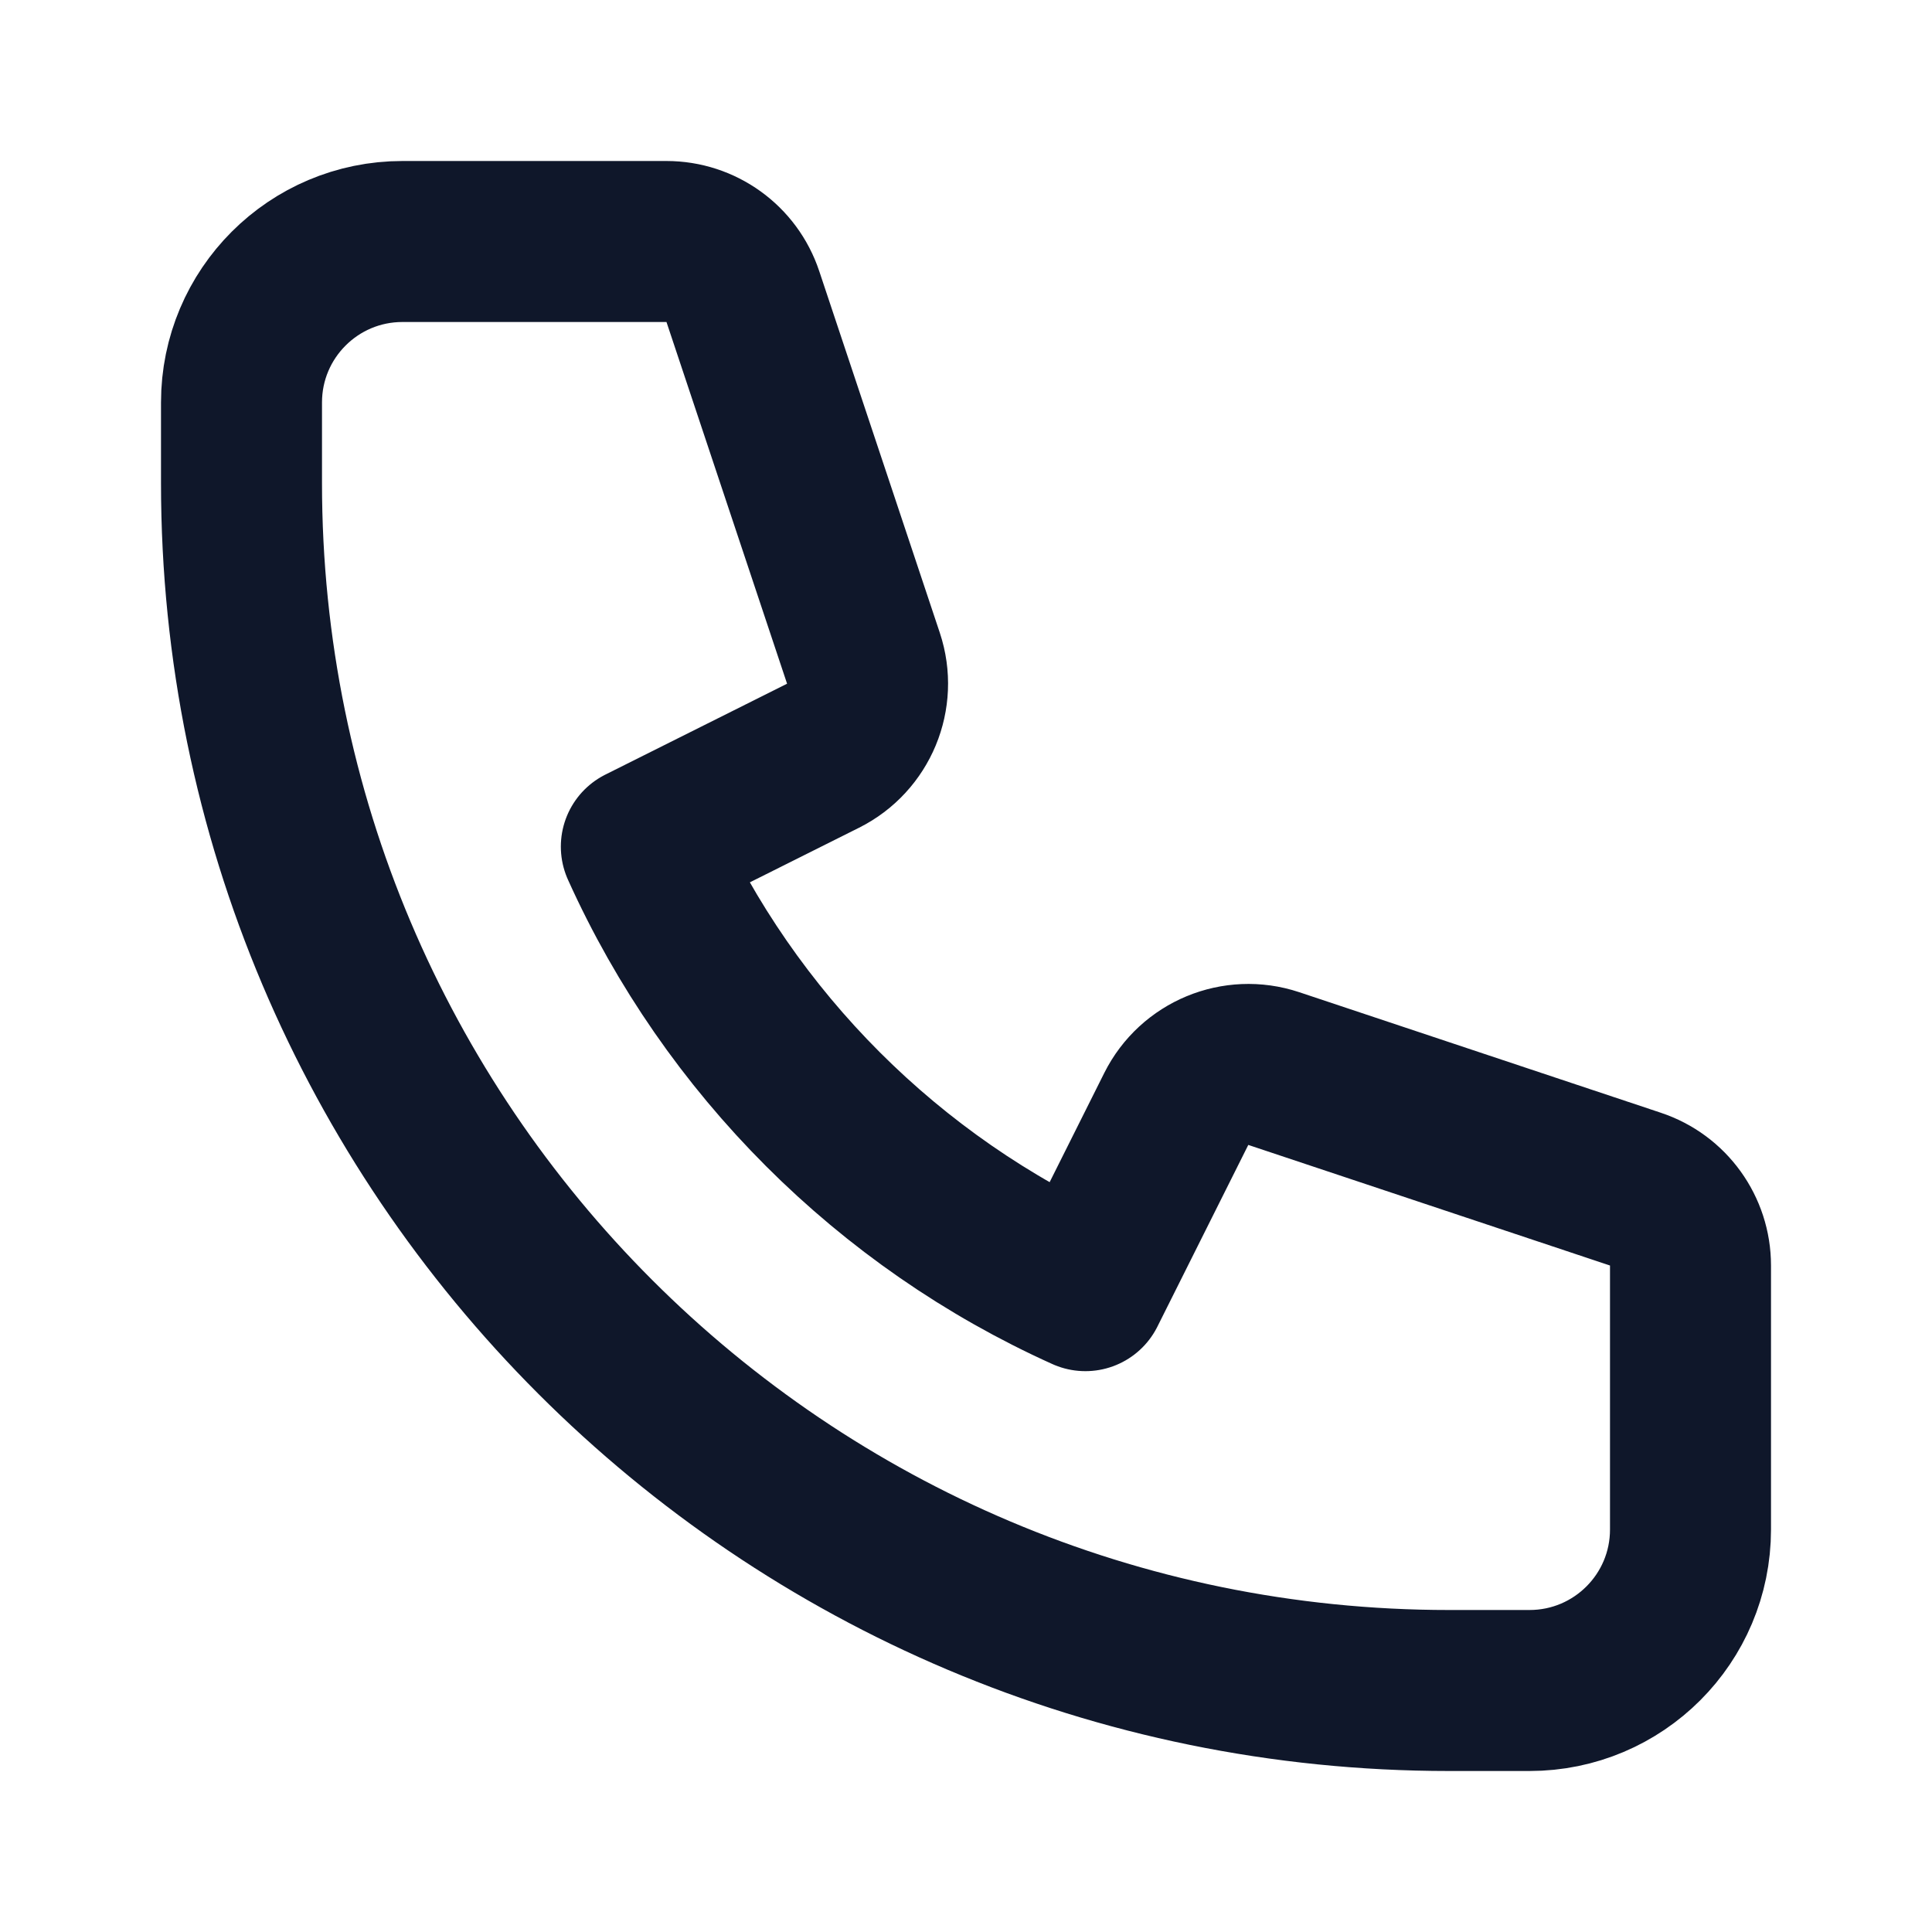
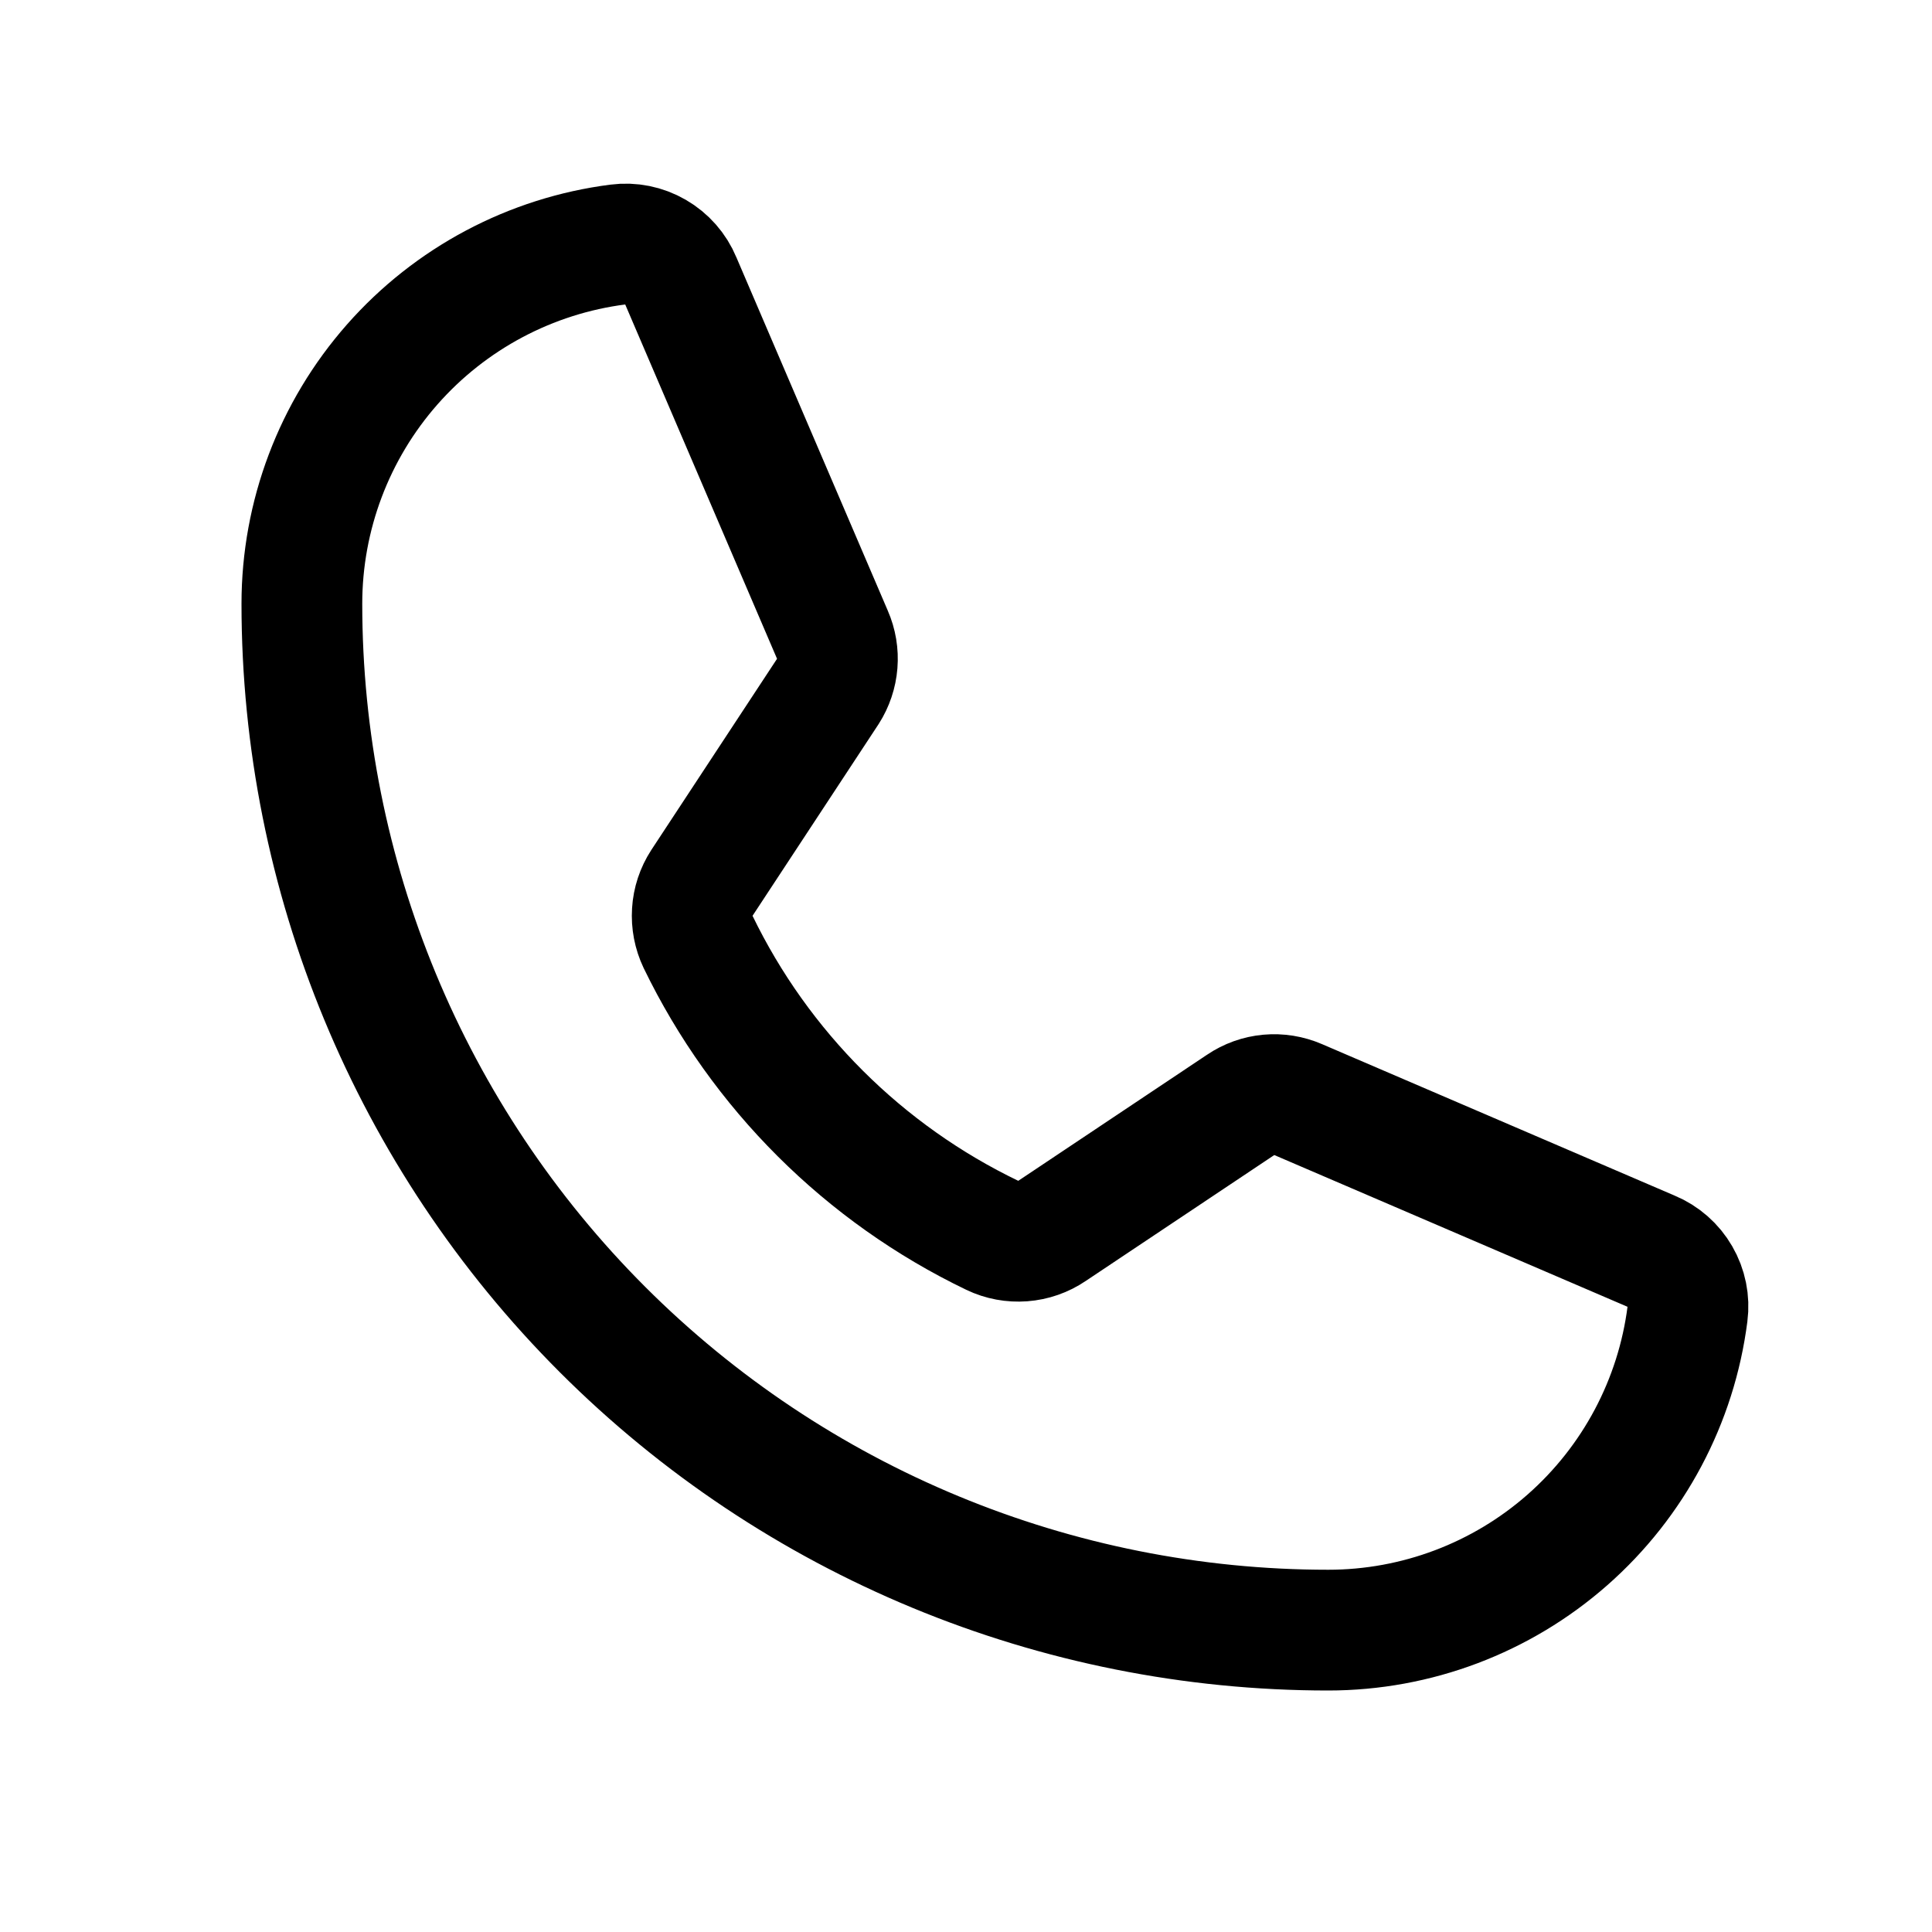
- <svg xmlns="http://www.w3.org/2000/svg" width="24" height="24" viewBox="0 0 24 24" fill="none">
-   <path d="M3 5C3 3.895 3.895 3 5 3H8.279C8.71 3 9.092 3.275 9.228 3.684L10.726 8.177C10.883 8.649 10.669 9.165 10.224 9.388L7.967 10.517C9.069 12.961 11.039 14.931 13.483 16.033L14.612 13.776C14.835 13.331 15.351 13.117 15.823 13.274L20.316 14.772C20.725 14.908 21 15.29 21 15.721V19C21 20.105 20.105 21 19 21H18C9.716 21 3 14.284 3 6V5Z" stroke="#0F172A" stroke-width="2" stroke-linecap="round" stroke-linejoin="round" />
+ <svg xmlns="http://www.w3.org/2000/svg" width="32" height="32" viewBox="0 0 32 32" fill="none">
+   <path d="M11.562 15.6C12.591 17.725 14.31 19.439 16.438 20.462C16.594 20.537 16.768 20.569 16.941 20.556C17.114 20.543 17.281 20.485 17.425 20.387L20.55 18.3C20.688 18.206 20.848 18.149 21.014 18.134C21.18 18.119 21.347 18.146 21.5 18.212L27.35 20.725C27.55 20.808 27.717 20.955 27.825 21.142C27.934 21.33 27.978 21.548 27.95 21.762C27.765 23.21 27.058 24.54 25.963 25.504C24.868 26.468 23.459 27 22 27C17.491 27 13.167 25.209 9.979 22.021C6.791 18.833 5 14.509 5 10C5 8.541 5.532 7.132 6.496 6.037C7.46 4.942 8.79 4.235 10.238 4.05C10.452 4.022 10.67 4.066 10.858 4.175C11.045 4.283 11.192 4.45 11.275 4.65L13.787 10.512C13.853 10.663 13.88 10.827 13.867 10.991C13.854 11.154 13.801 11.312 13.713 11.45L11.625 14.625C11.532 14.769 11.477 14.934 11.467 15.104C11.456 15.275 11.489 15.446 11.562 15.6V15.6Z" stroke="black" stroke-width="2" stroke-linecap="round" stroke-linejoin="round" />
</svg>
